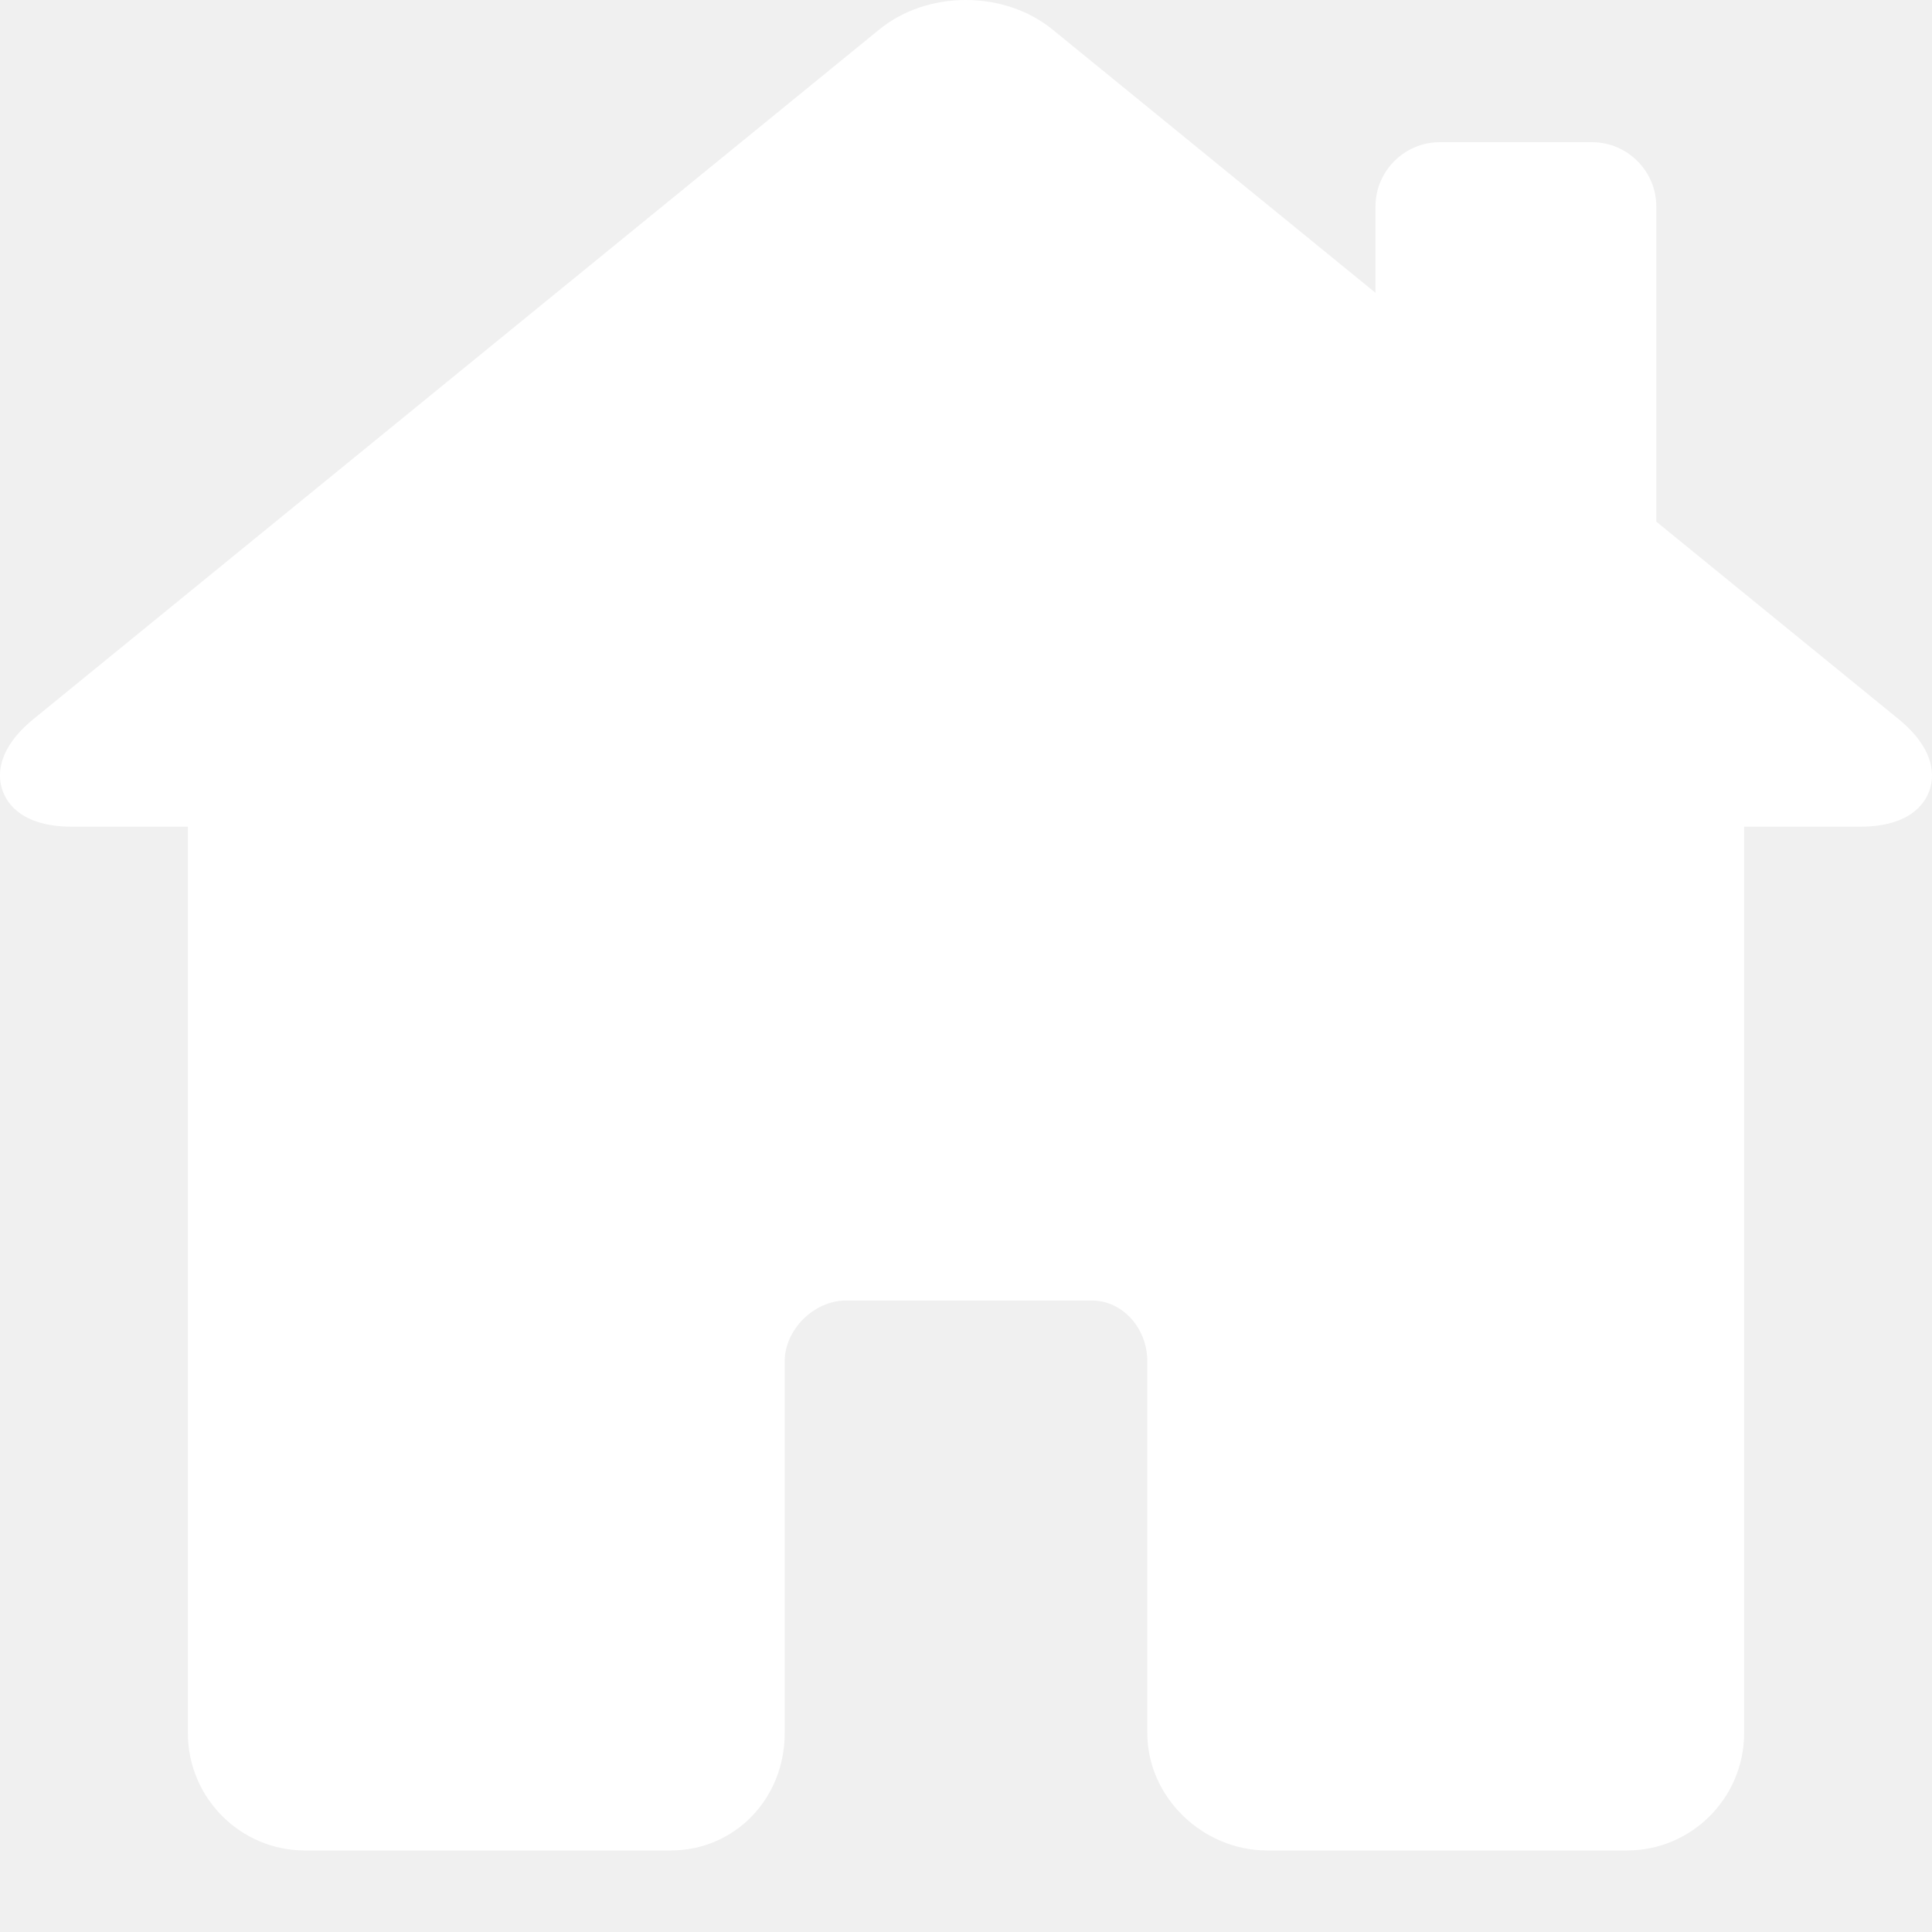
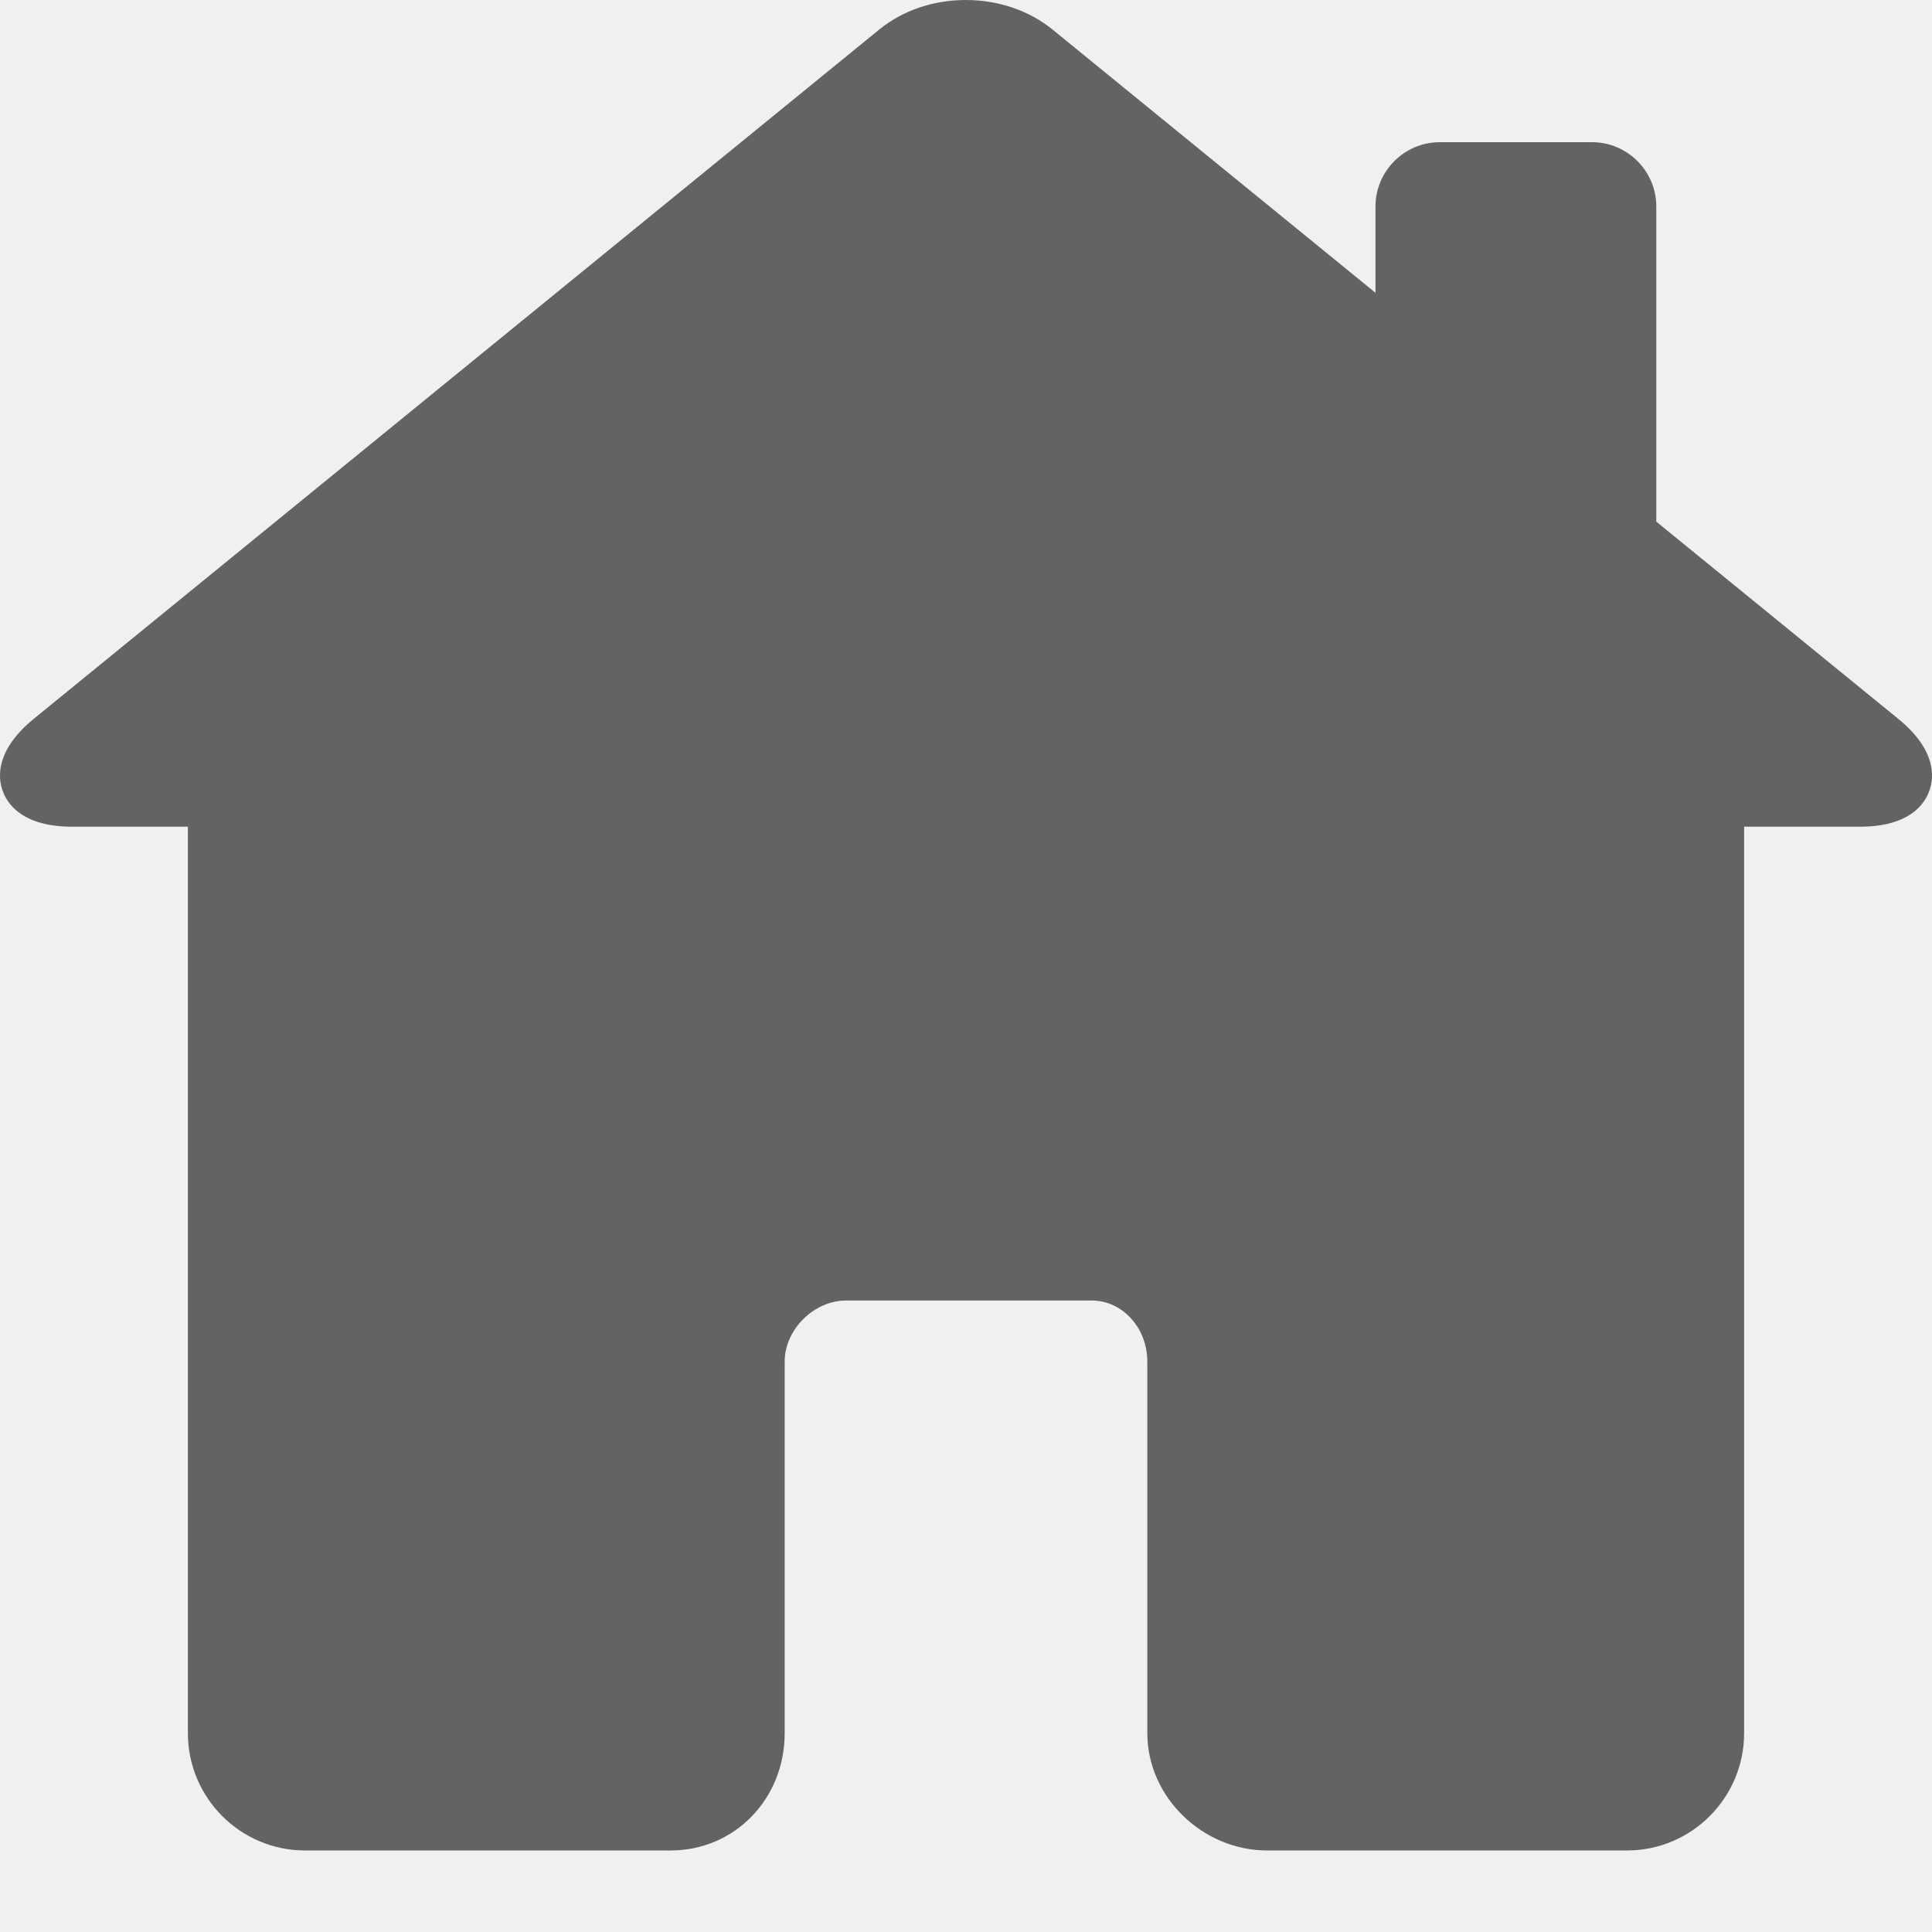
<svg xmlns="http://www.w3.org/2000/svg" width="20" height="20" viewBox="0 0 20 20" fill="none">
-   <path d="M19.649 7.44L17.146 5.4V2.138C17.146 1.771 16.847 1.472 16.48 1.472H14.905C14.538 1.472 14.239 1.771 14.239 2.138V3.031L10.896 0.306C10.654 0.109 10.335 0 9.998 0C9.662 0 9.345 0.108 9.104 0.304L0.351 7.44C-0.047 7.764 -0.023 8.046 0.027 8.185C0.076 8.325 0.236 8.558 0.747 8.558H1.945V17.942C1.945 18.611 2.489 19.156 3.156 19.156H6.942C7.604 19.156 8.123 18.623 8.123 17.942V14.094C8.123 13.764 8.426 13.463 8.758 13.463H11.302C11.619 13.463 11.877 13.746 11.877 14.094V17.942C11.877 18.6 12.446 19.156 13.119 19.156H16.843C17.511 19.156 18.055 18.611 18.055 17.942V8.558H19.253C19.764 8.558 19.923 8.325 19.973 8.185C20.023 8.046 20.046 7.764 19.649 7.44Z" fill="white" />
+   <path d="M19.649 7.44L17.146 5.4V2.138C17.146 1.771 16.847 1.472 16.48 1.472H14.905C14.538 1.472 14.239 1.771 14.239 2.138V3.031L10.896 0.306C10.654 0.109 10.335 0 9.998 0C9.662 0 9.345 0.108 9.104 0.304L0.351 7.44C-0.046 7.764 -0.023 8.046 0.027 8.185C0.076 8.325 0.236 8.558 0.747 8.558H1.945V17.942C1.945 18.611 2.489 19.156 3.157 19.156H6.942C7.604 19.156 8.123 18.623 8.123 17.942V14.094C8.123 13.764 8.426 13.463 8.758 13.463H11.302C11.619 13.463 11.877 13.746 11.877 14.094V17.942C11.877 18.6 12.446 19.156 13.119 19.156H16.843C17.511 19.156 18.055 18.611 18.055 17.942V8.558H19.253C19.764 8.558 19.924 8.325 19.973 8.185C20.023 8.046 20.047 7.764 19.649 7.44Z" fill="#636363" />
</svg>
